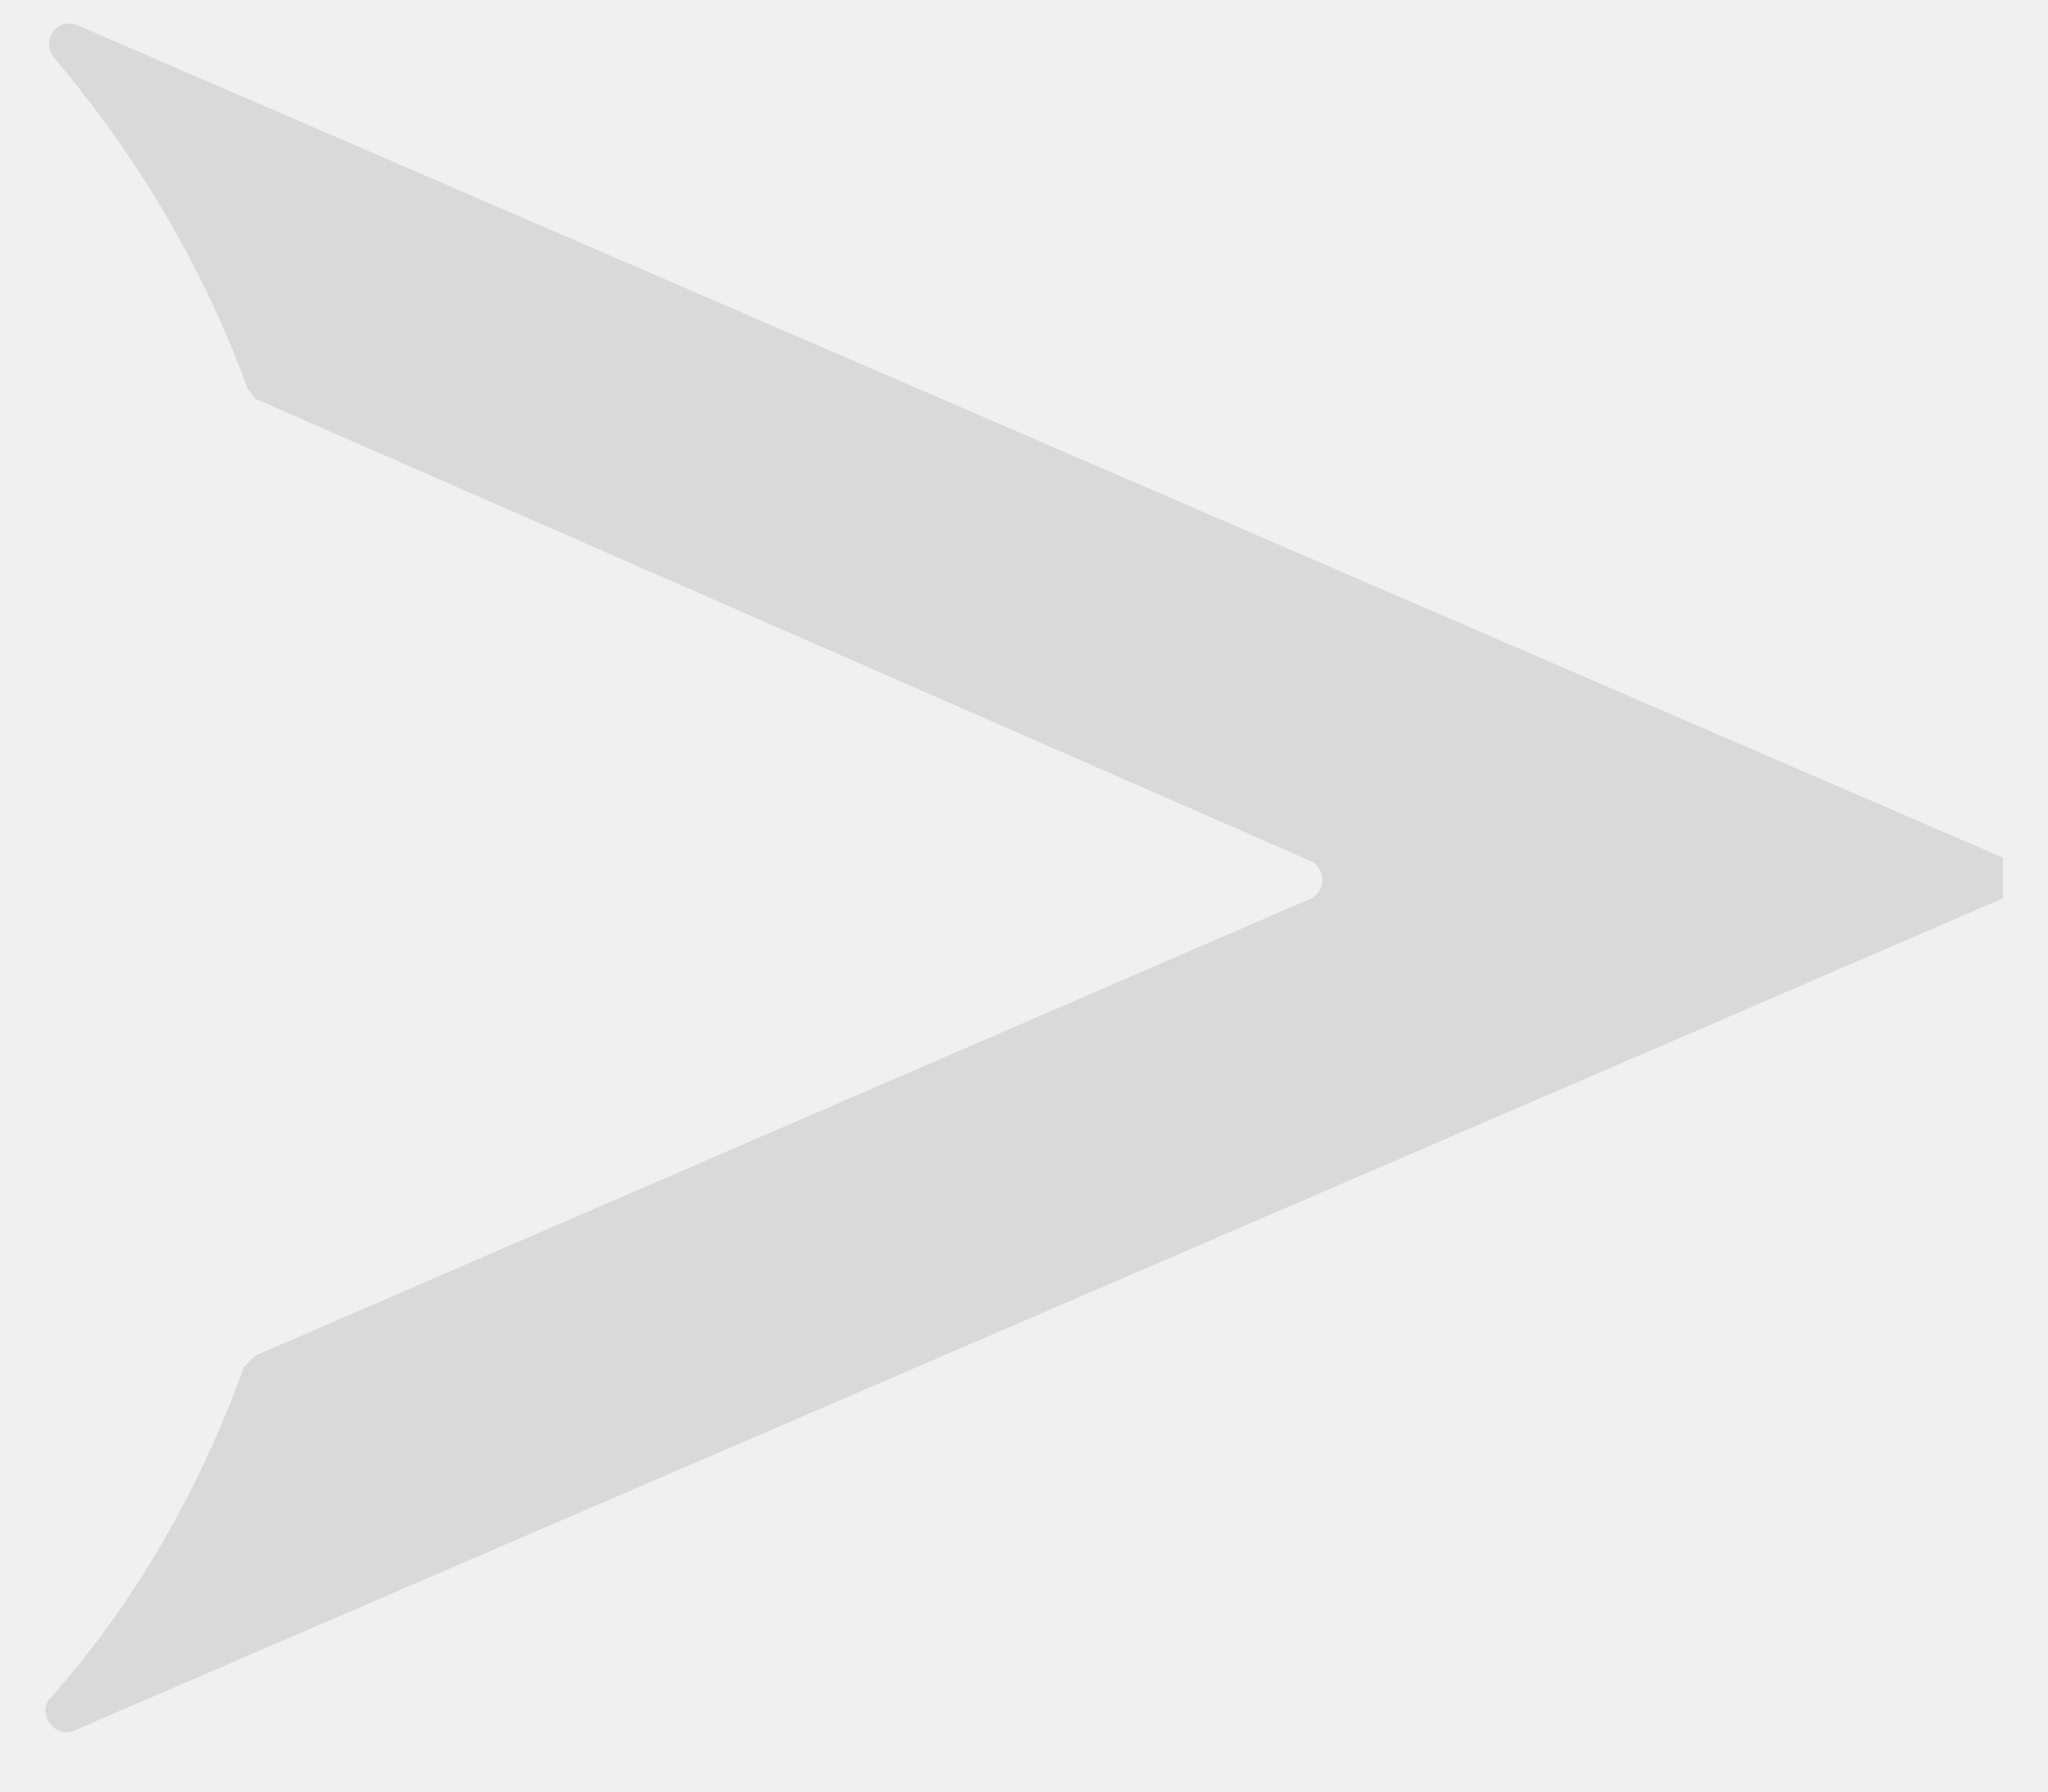
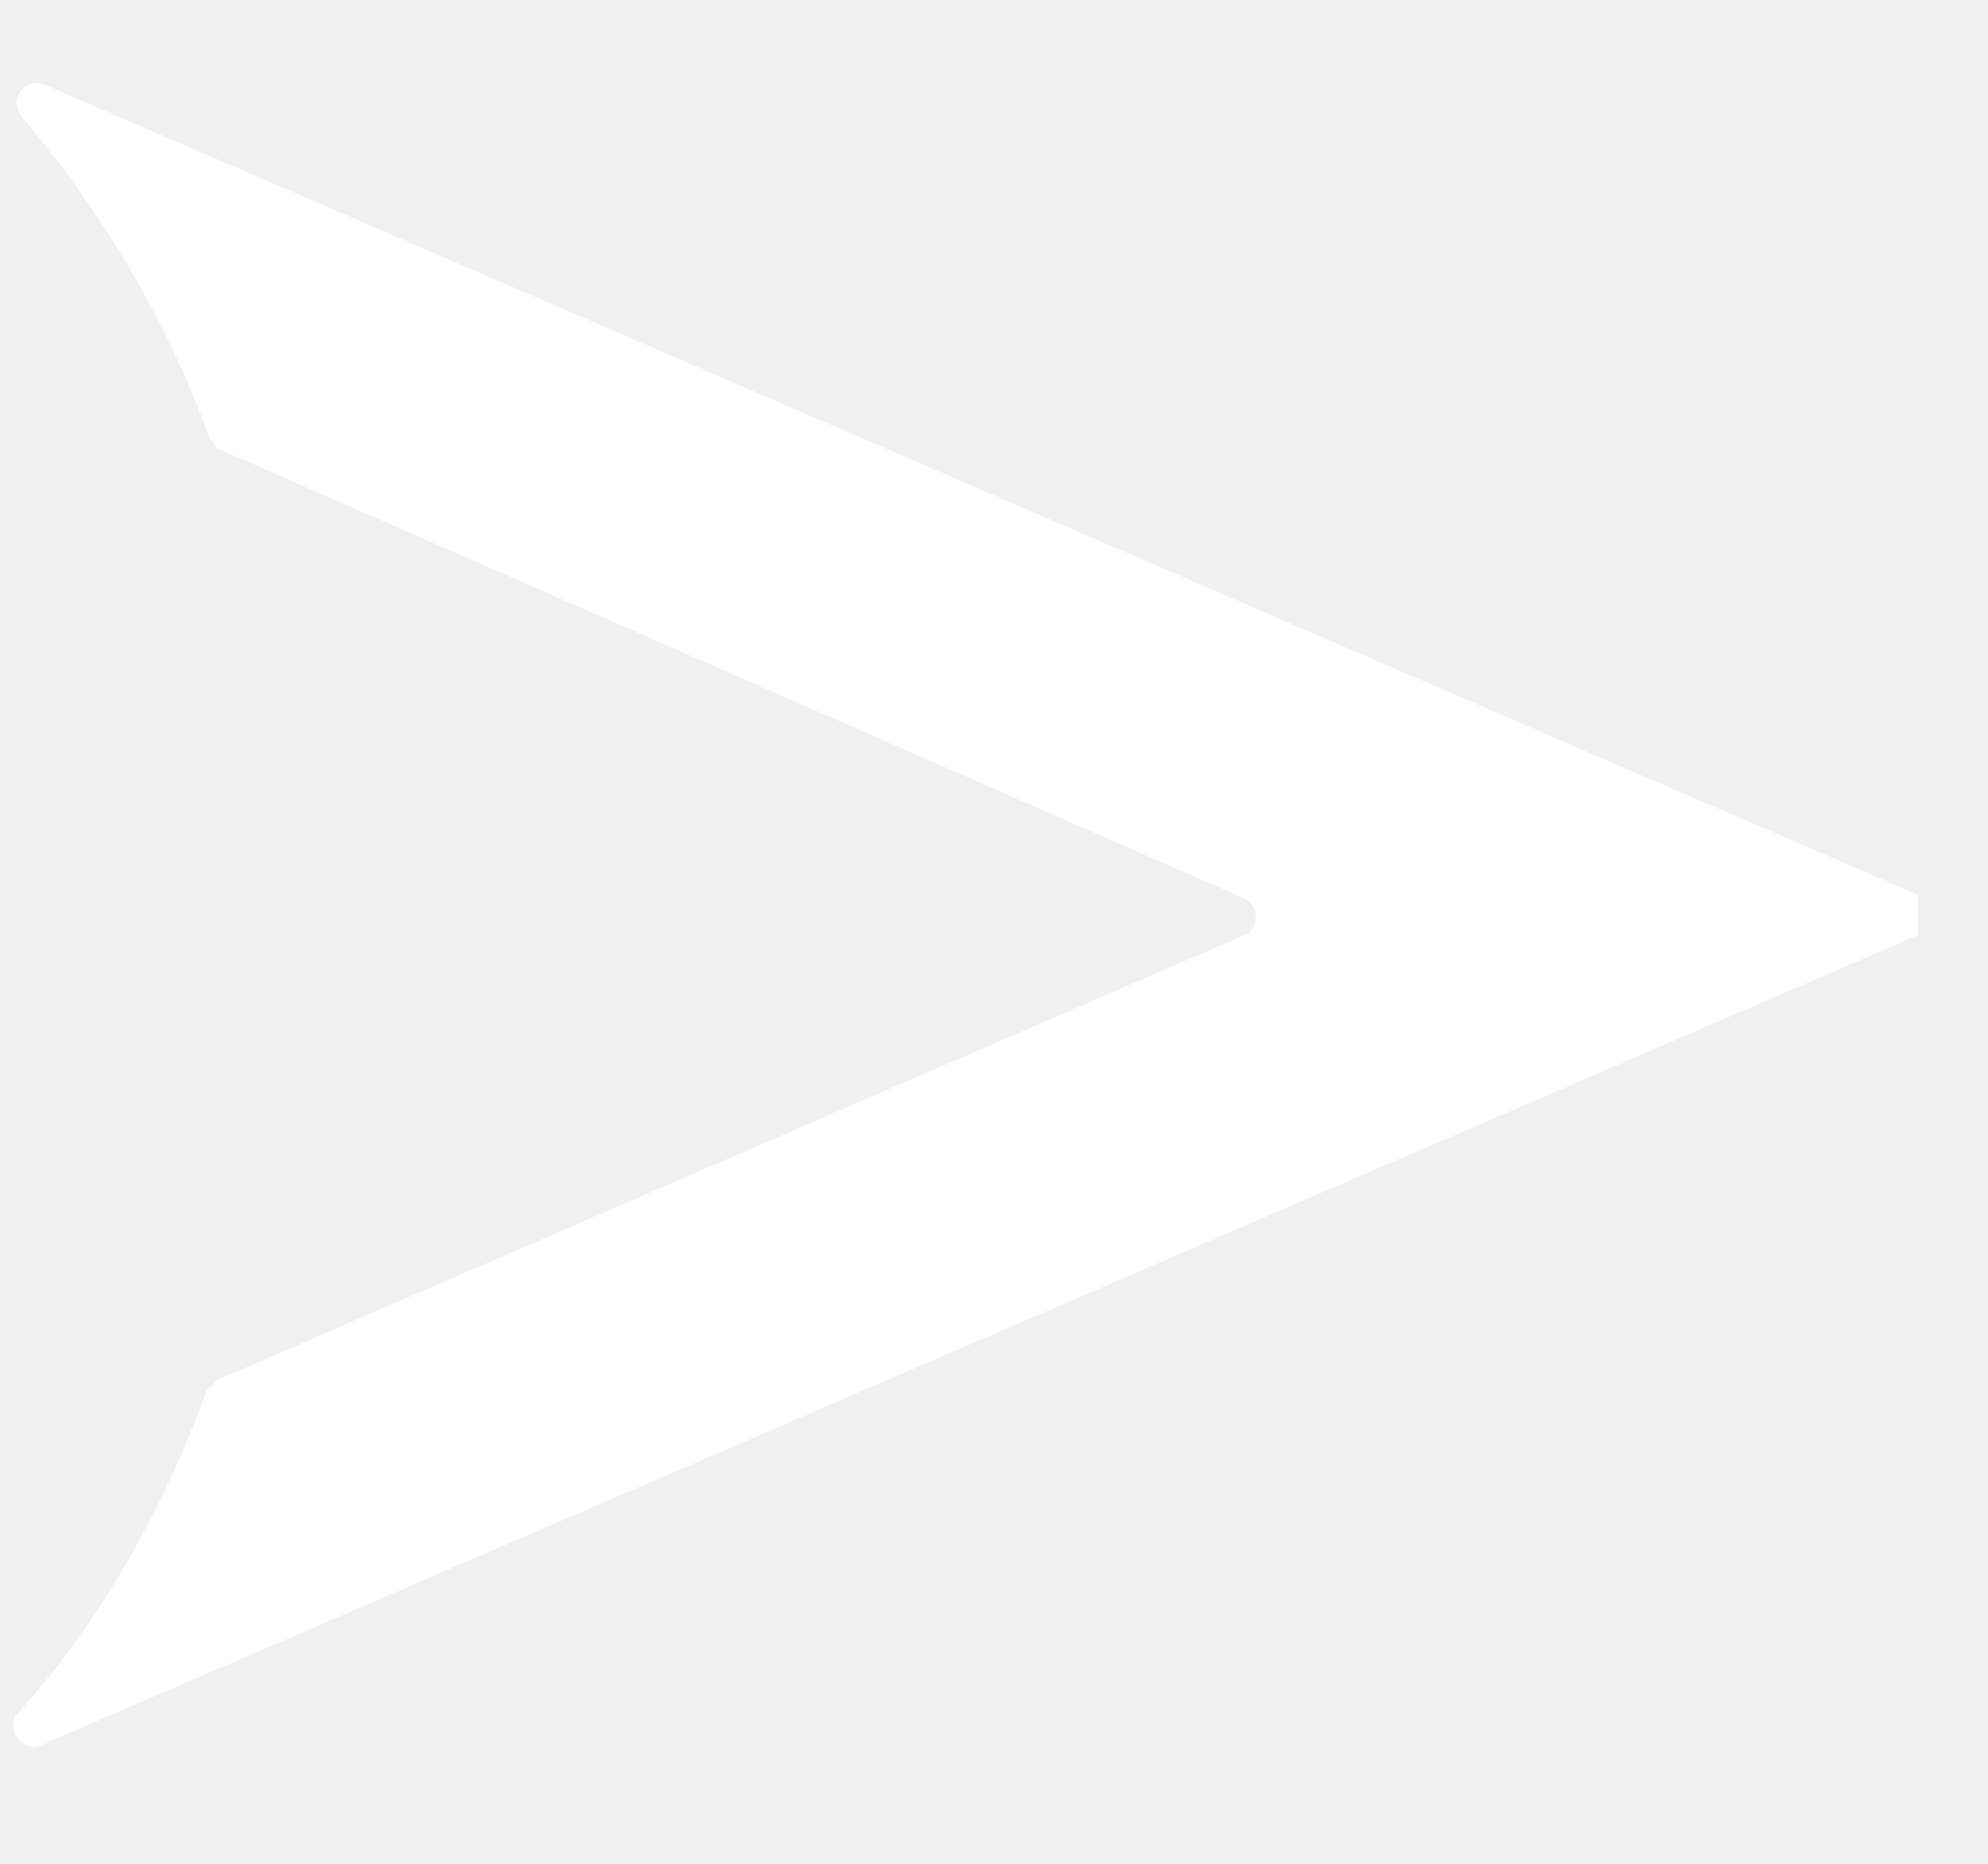
- <svg xmlns="http://www.w3.org/2000/svg" width="32" height="28" viewBox="0 0 32 28" fill="none">
-   <path d="M26.587 16.075L31.293 14.041L31.293 13.402L26.587 11.369L1.2 0.39C0.91 0.273 0.619 0.622 0.852 0.912C2.13 2.423 3.175 4.166 3.872 6.083C3.93 6.141 3.989 6.257 4.047 6.257L20.487 13.46C20.72 13.577 20.72 13.925 20.487 14.041L3.989 21.187C3.93 21.245 3.872 21.303 3.814 21.361C3.117 23.278 2.13 25.021 0.793 26.532C0.561 26.764 0.852 27.171 1.142 27.054L26.587 16.075Z" fill="#D9D9D9" />
+ <svg xmlns="http://www.w3.org/2000/svg" width="16" height="15" viewBox="0 0 16 15" fill="none">
+   <path d="M13.08 8.543L15.439 7.524V7.203L13.08 6.184L0.352 0.679C0.206 0.621 0.06 0.796 0.177 0.941C0.818 1.699 1.342 2.572 1.691 3.534C1.721 3.563 1.75 3.621 1.779 3.621L10.021 7.233C10.138 7.291 10.138 7.466 10.021 7.524L1.75 11.106C1.721 11.135 1.691 11.165 1.662 11.194C1.313 12.155 0.818 13.029 0.148 13.786C0.031 13.902 0.177 14.106 0.323 14.048L13.08 8.543Z" fill="white" />
</svg>
